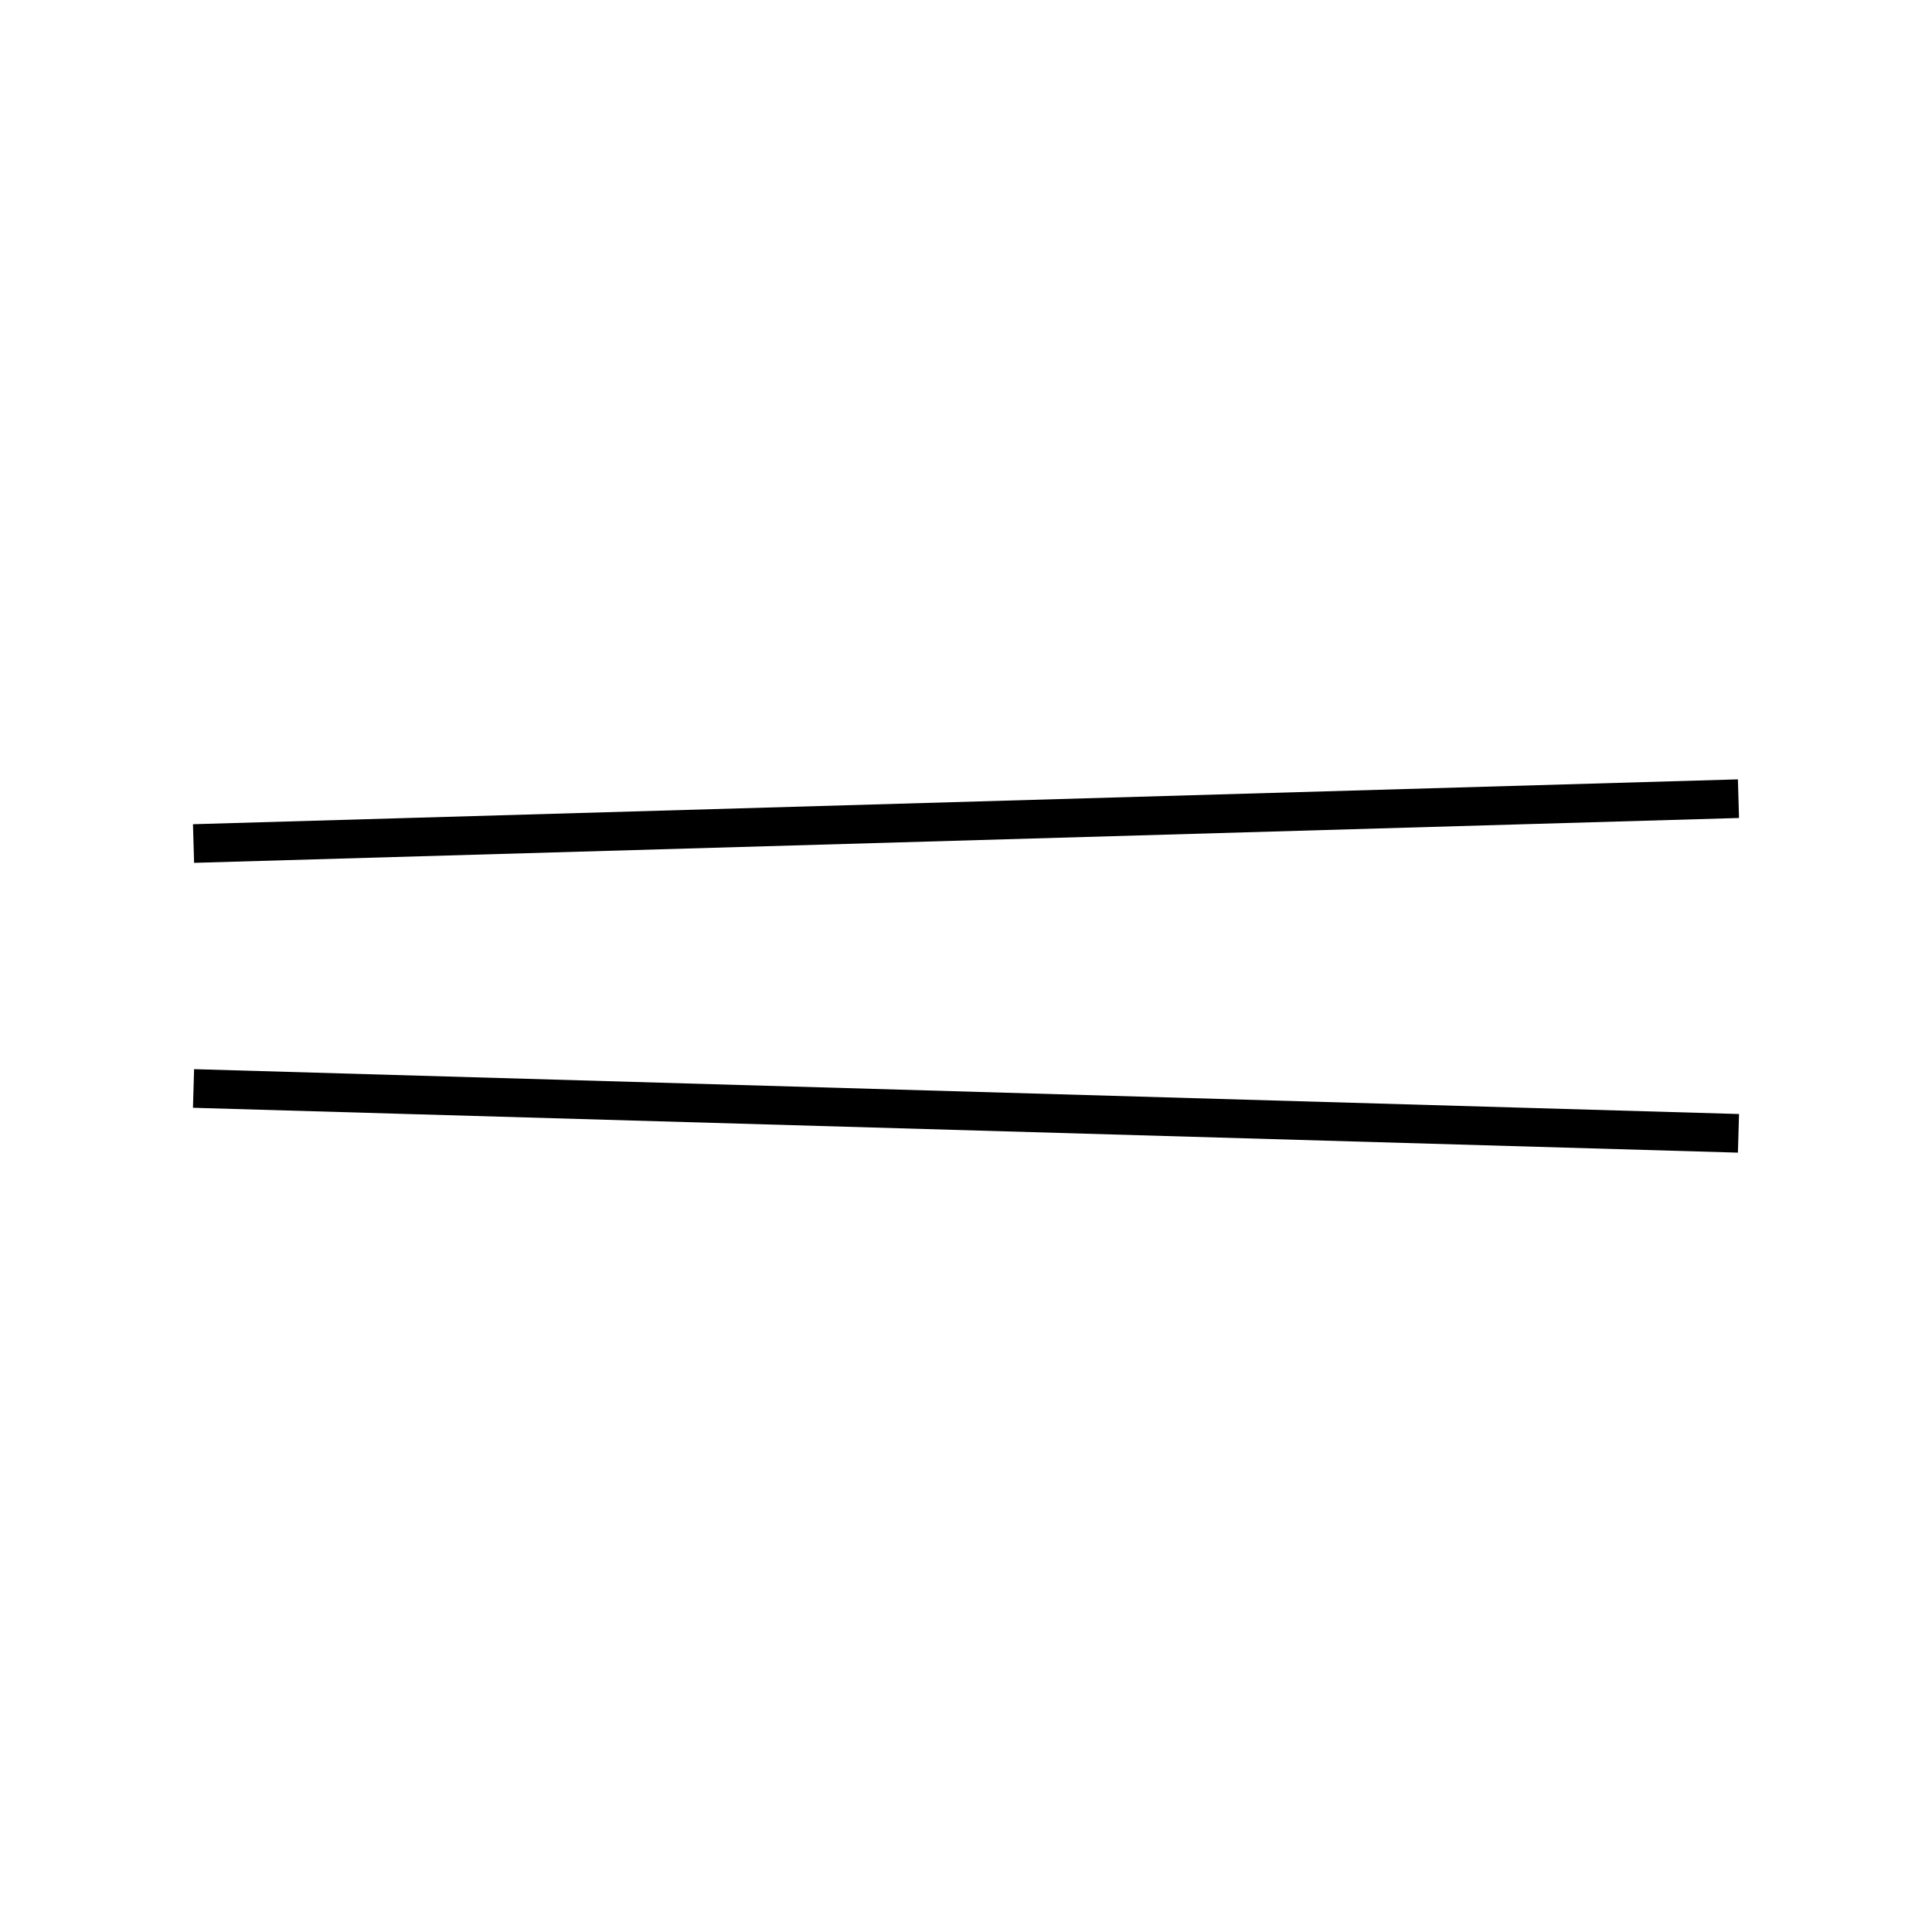
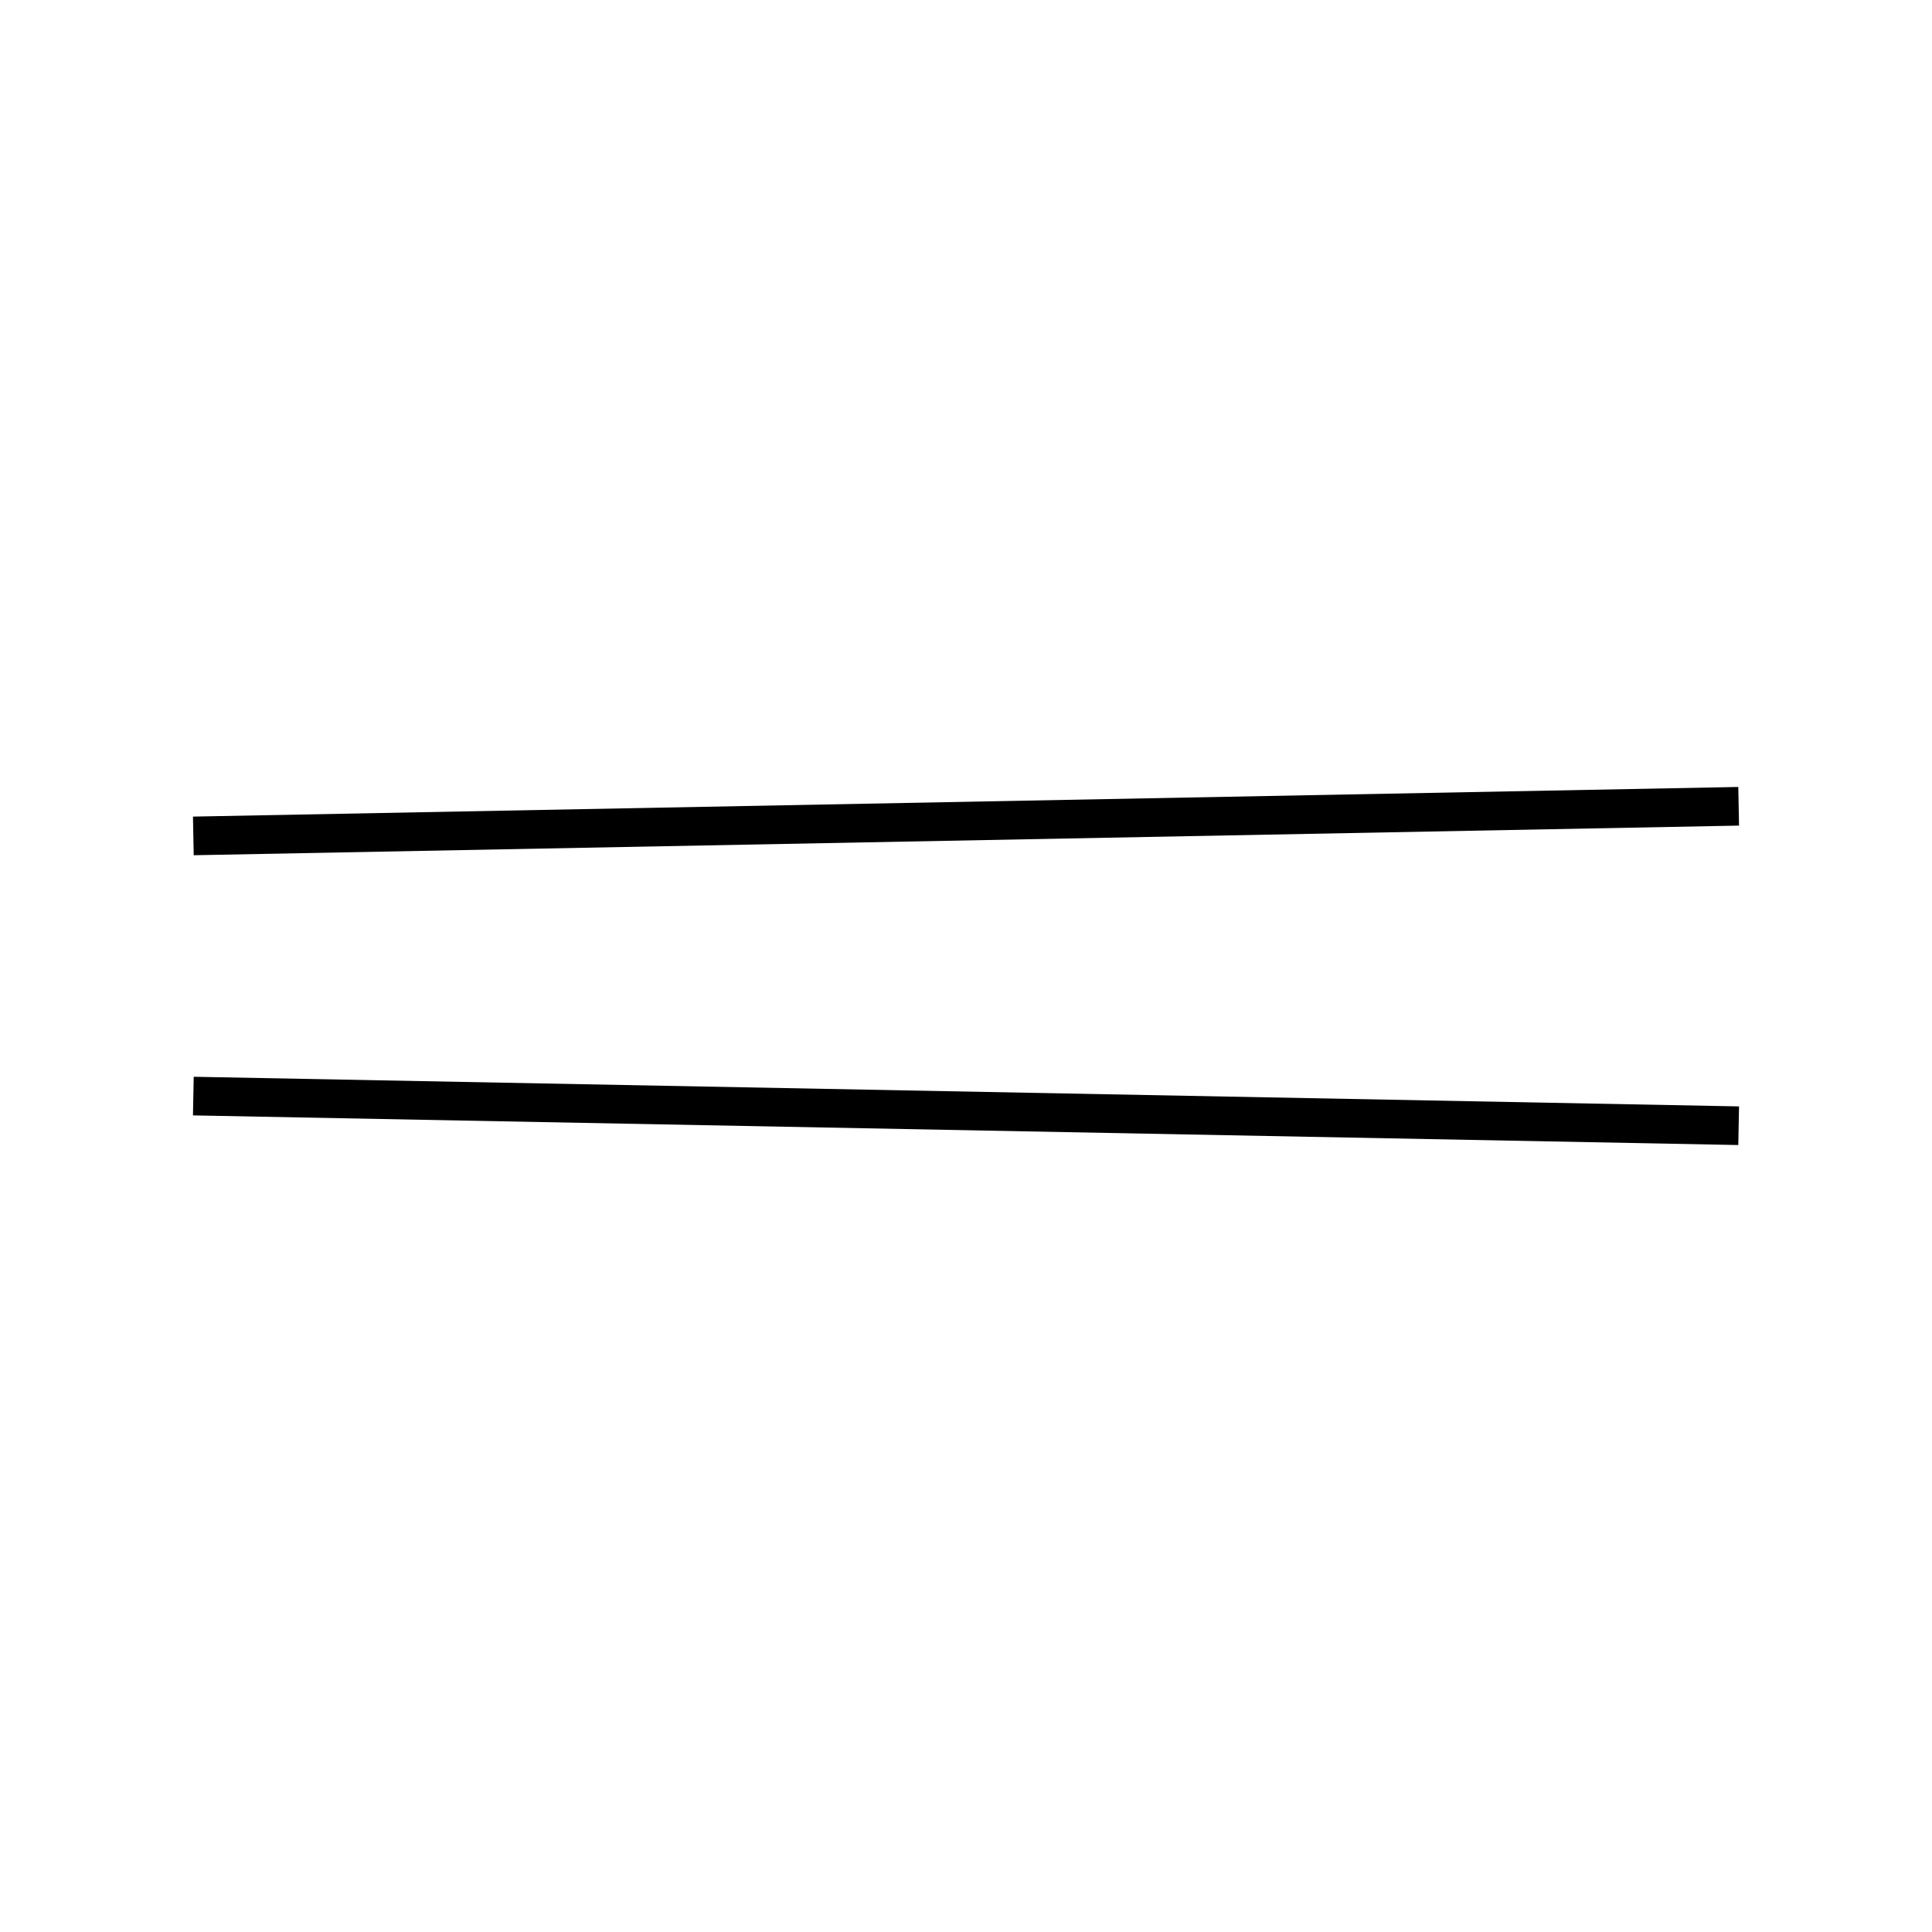
<svg xmlns="http://www.w3.org/2000/svg" height="100" width="100">
  <rect stroke-width="5" stroke="#ffffff" fill="#ffffff" height="100" width="100" y="0" x="0" />
-   <line x1="89.983" y1="41.339" x2="10.017" y2="43.661" stroke-width="2" stroke="black" />
-   <line x1="89.983" y1="58.661" x2="10.017" y2="56.339" stroke-width="2" stroke="black" />
+   <line x1="89.993" y1="41.733" x2="10.007" y2="43.267" stroke-width="2" stroke="black" />
+   <line x1="89.993" y1="58.267" x2="10.007" y2="56.733" stroke-width="2" stroke="black" />
</svg>
